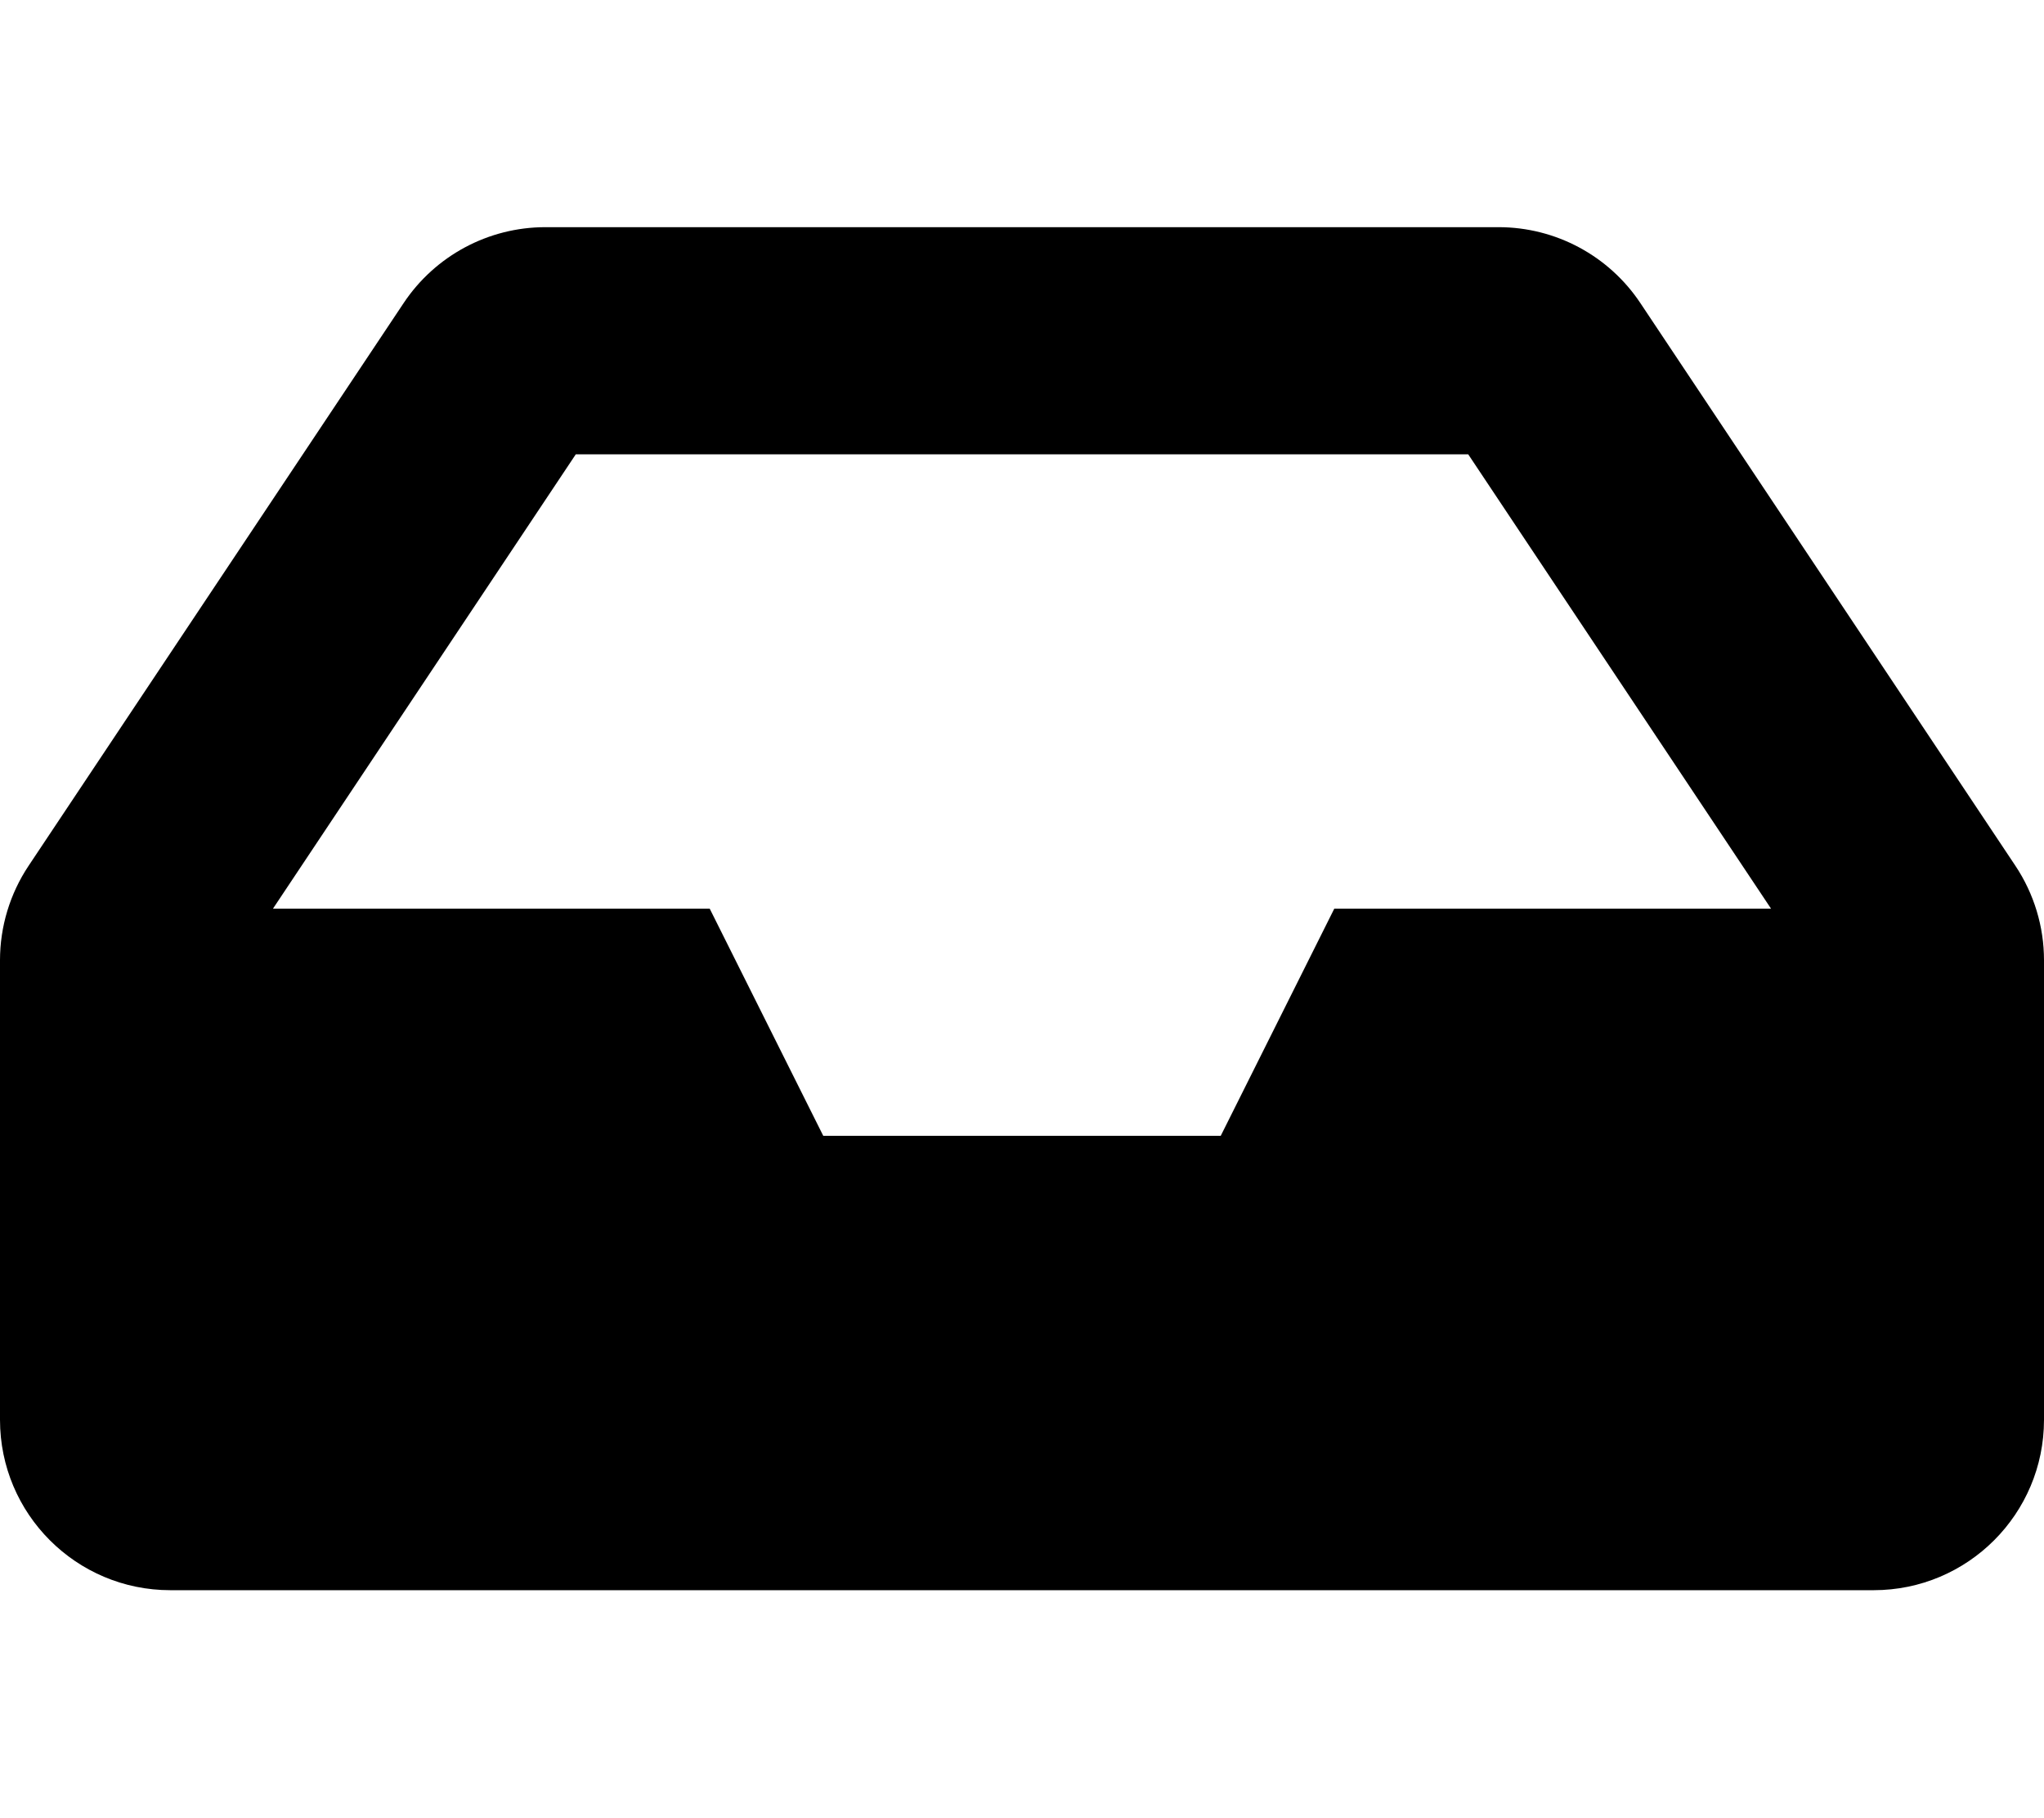
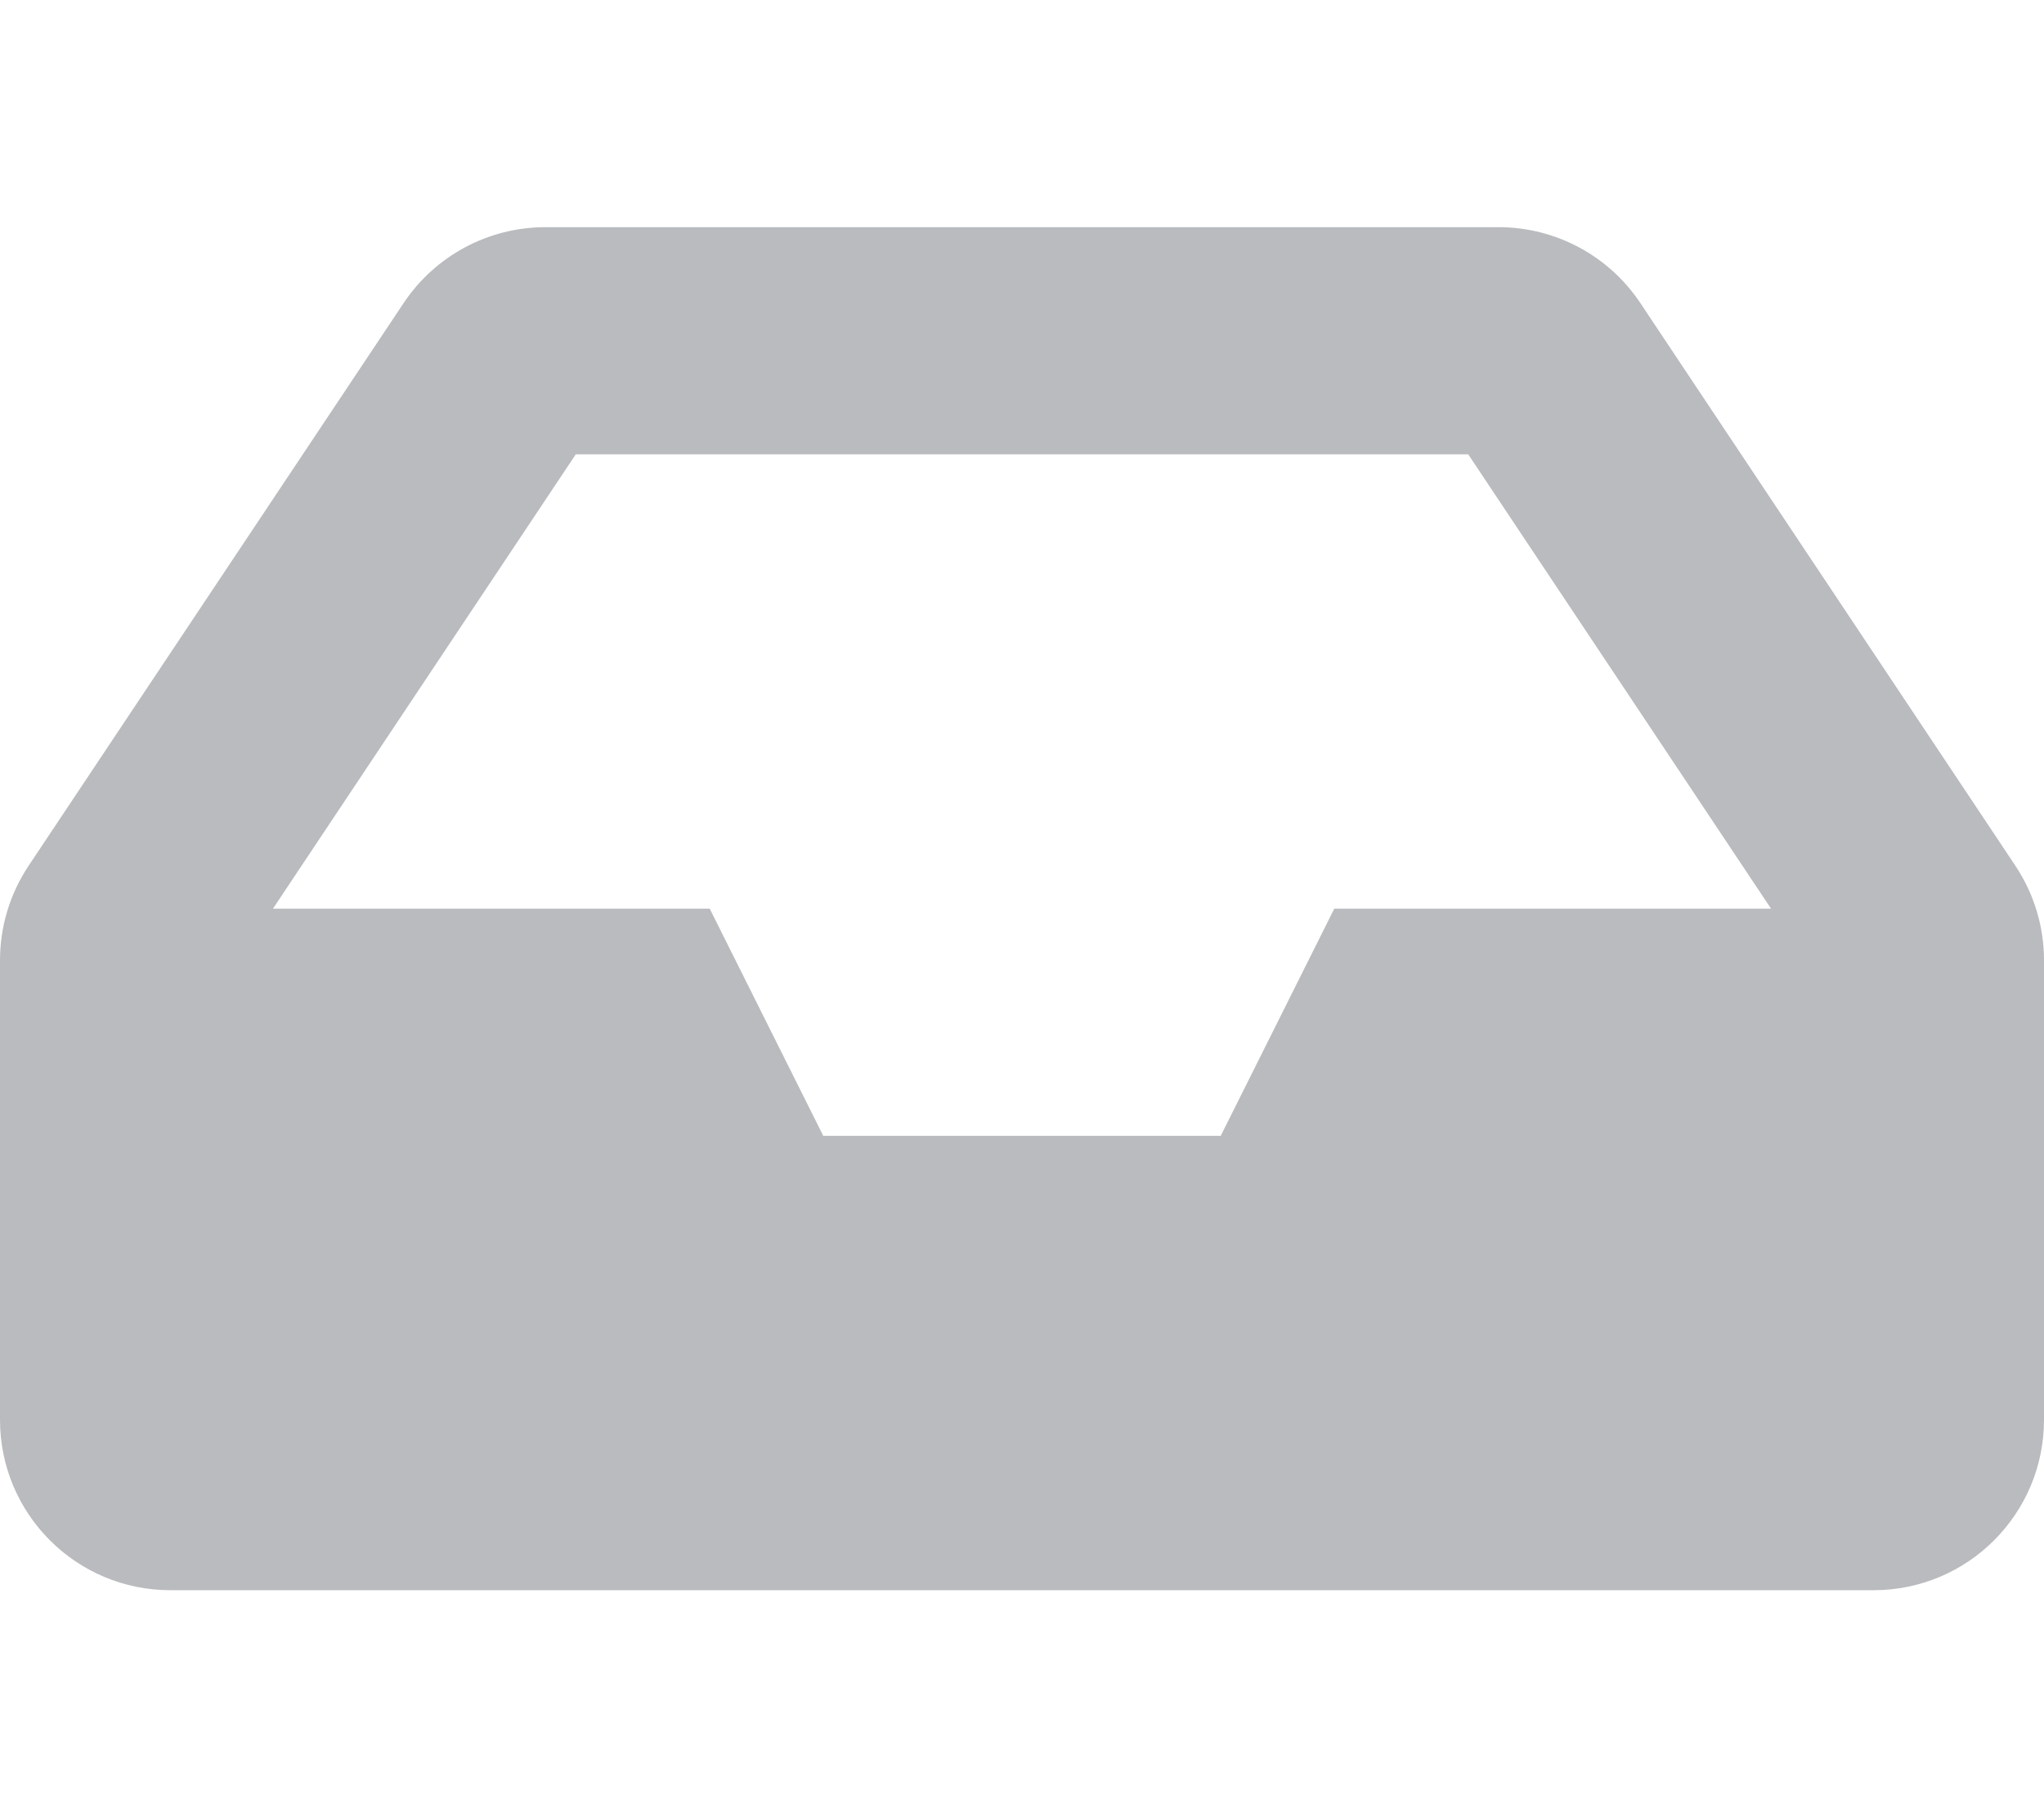
- <svg xmlns="http://www.w3.org/2000/svg" aria-hidden="true" focusable="false" data-prefix="fas" data-icon="inbox" class="svg-inline--fa fa-inbox fa-w-18" role="img" viewBox="0 0 576 512">
-   <path fill="currentColor" d="M567.938 243.908L462.25 85.374A48.003 48.003 0 0 0 422.311 64H153.689a48 48 0 0 0-39.938 21.374L8.062 243.908A47.994 47.994 0 0 0 0 270.533V400c0 26.51 21.49 48 48 48h480c26.51 0 48-21.49 48-48V270.533a47.994 47.994 0 0 0-8.062-26.625zM162.252 128h251.497l85.333 128H376l-32 64H232l-32-64H76.918l85.334-128z" />
+ <svg xmlns="http://www.w3.org/2000/svg" width="138.24pt" height="122.88pt" viewBox="0 0 138.24 122.88">
+   <defs />
+   <path id="shape0" transform="matrix(0.24 0 0 0.24 -8.59464038537531e-10 15.36)" fill="#b9bbbe" stroke-opacity="0" stroke="#000000" stroke-width="0" stroke-linecap="square" stroke-linejoin="bevel" d="M567.938 179.908L462.25 21.374C453.347 8.021 438.36 0 422.311 0L153.689 0C137.64 5.14021e-05 122.653 8.021 113.751 21.374L8.062 179.908C2.805 187.792 -0 197.057 3.5811e-09 206.533L3.5811e-09 336C3.5811e-09 362.51 21.49 384 48 384L528 384C554.51 384 576 362.51 576 336L576 206.533C576 197.057 573.195 187.792 567.938 179.908ZM162.252 64L413.749 64L499.082 192L376 192L344 256L232 256L200 192L76.918 192Z" />
</svg>
